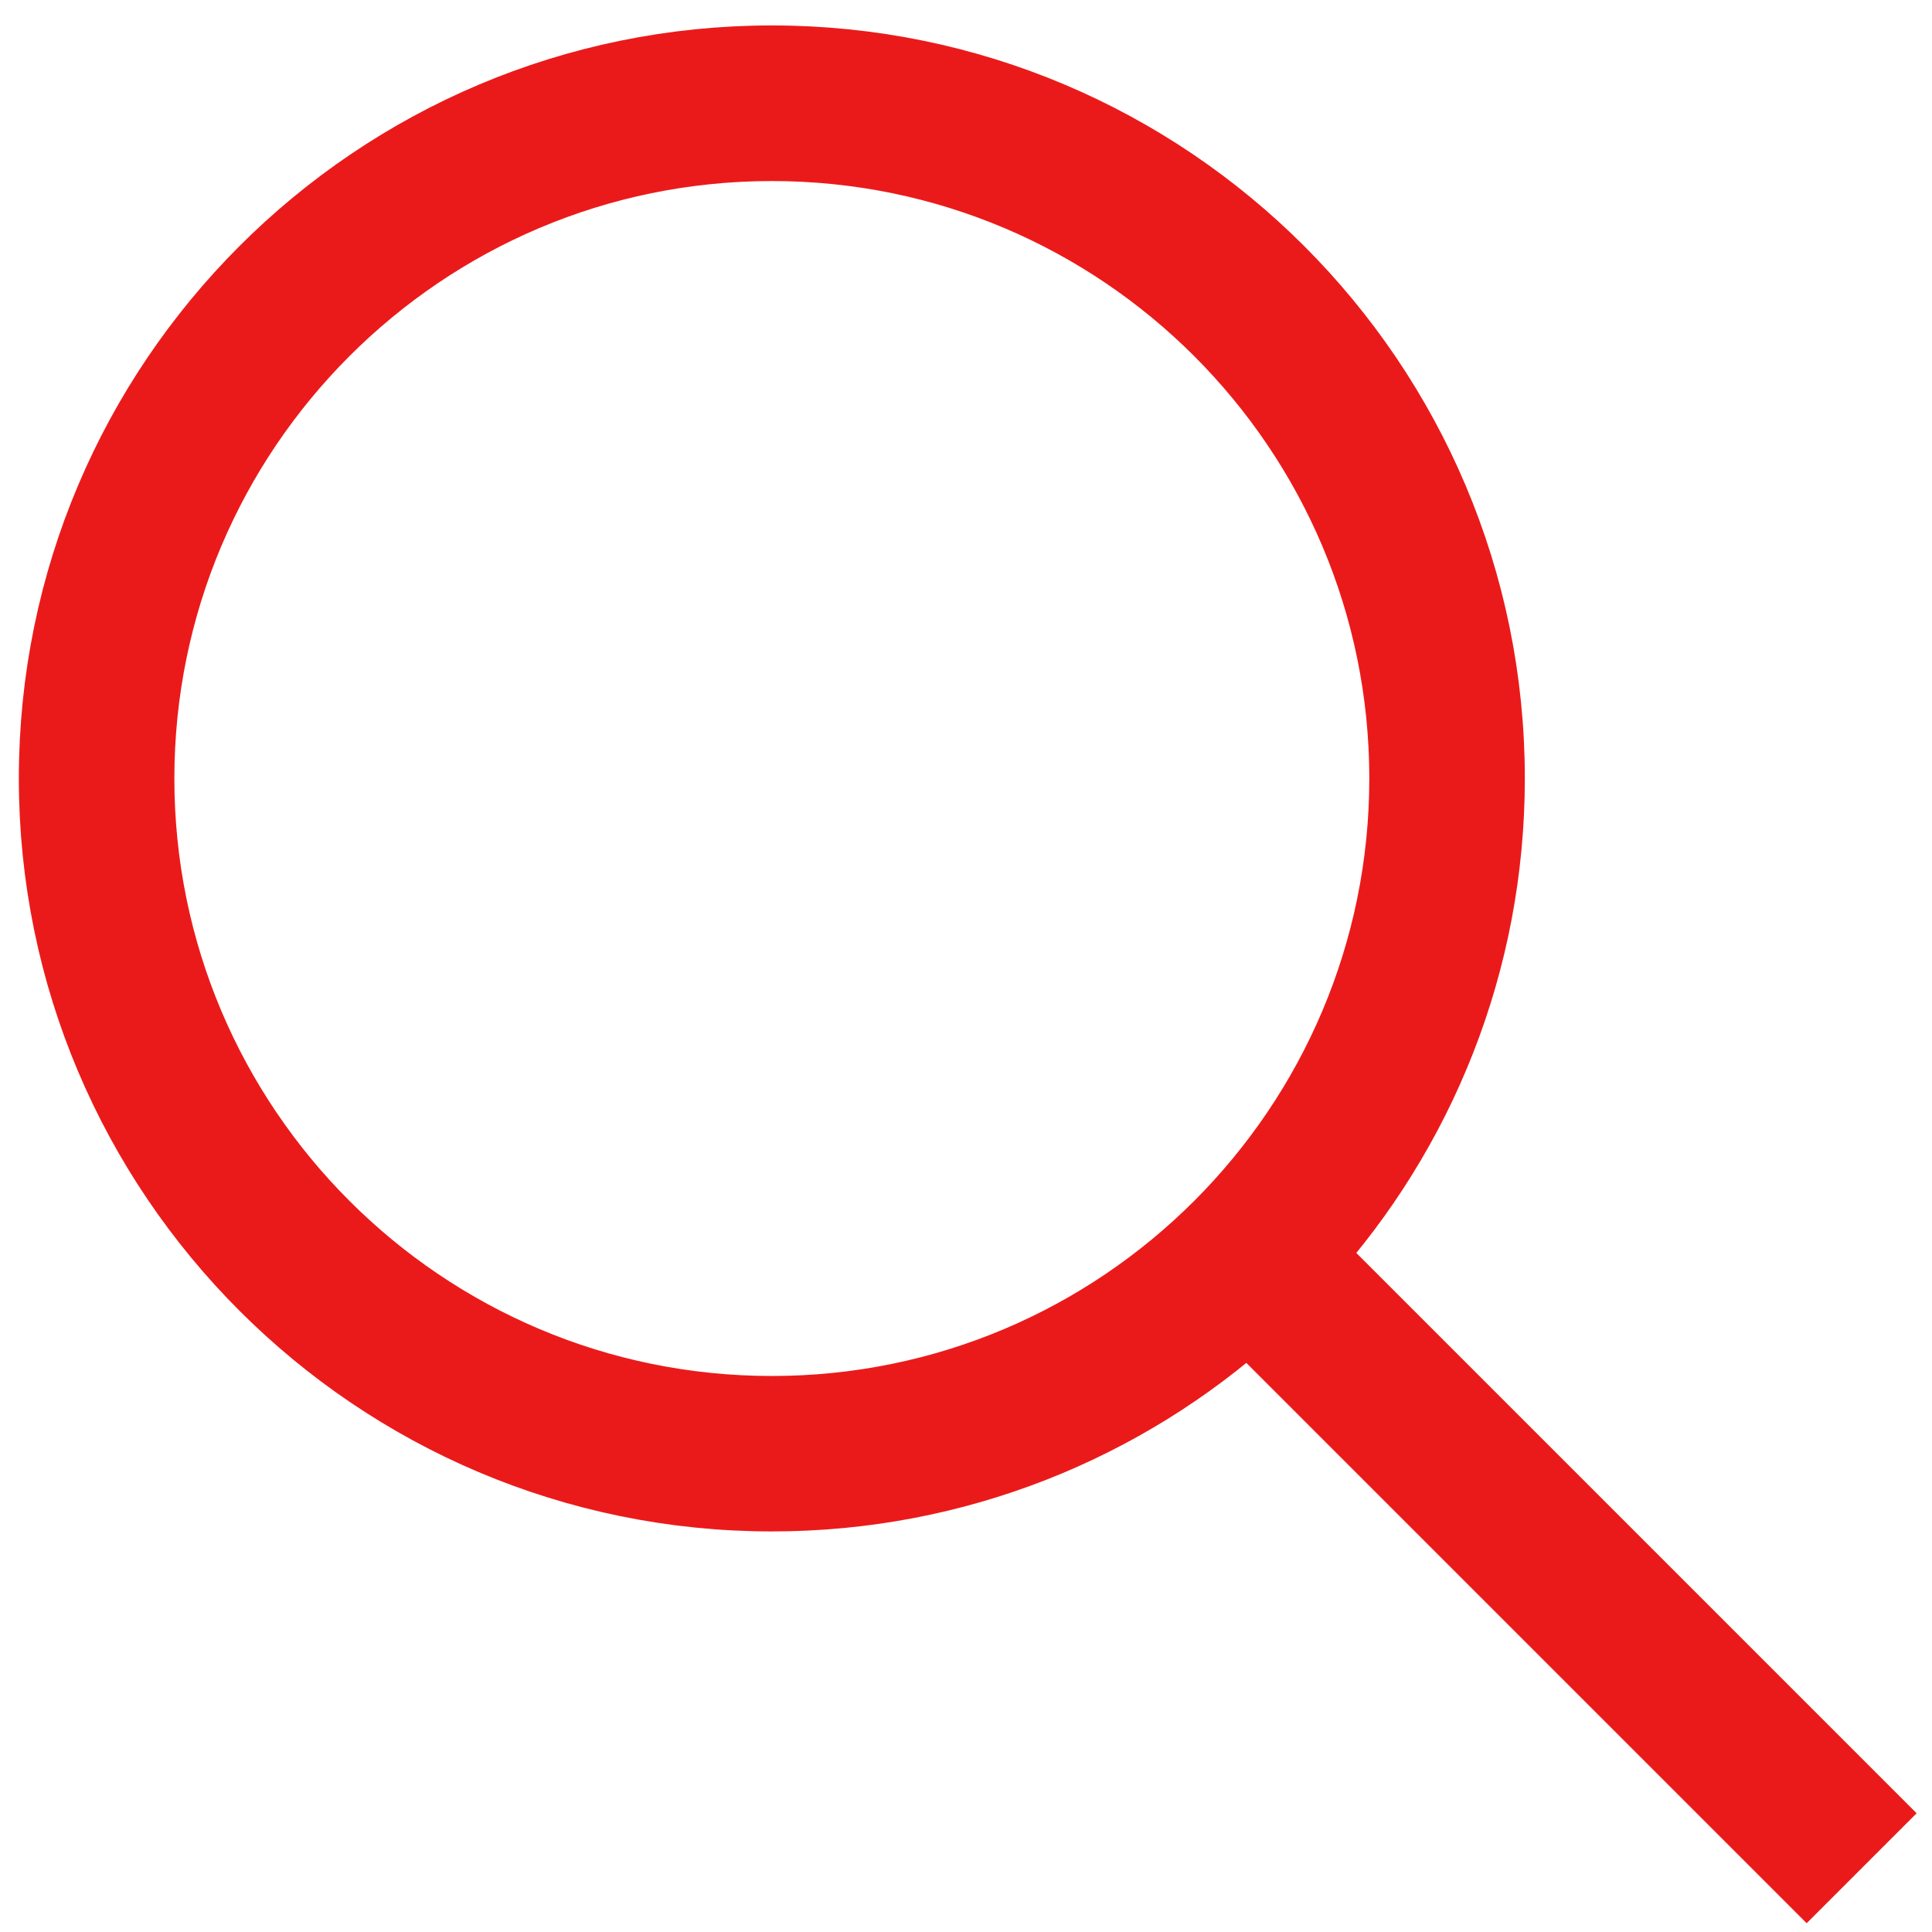
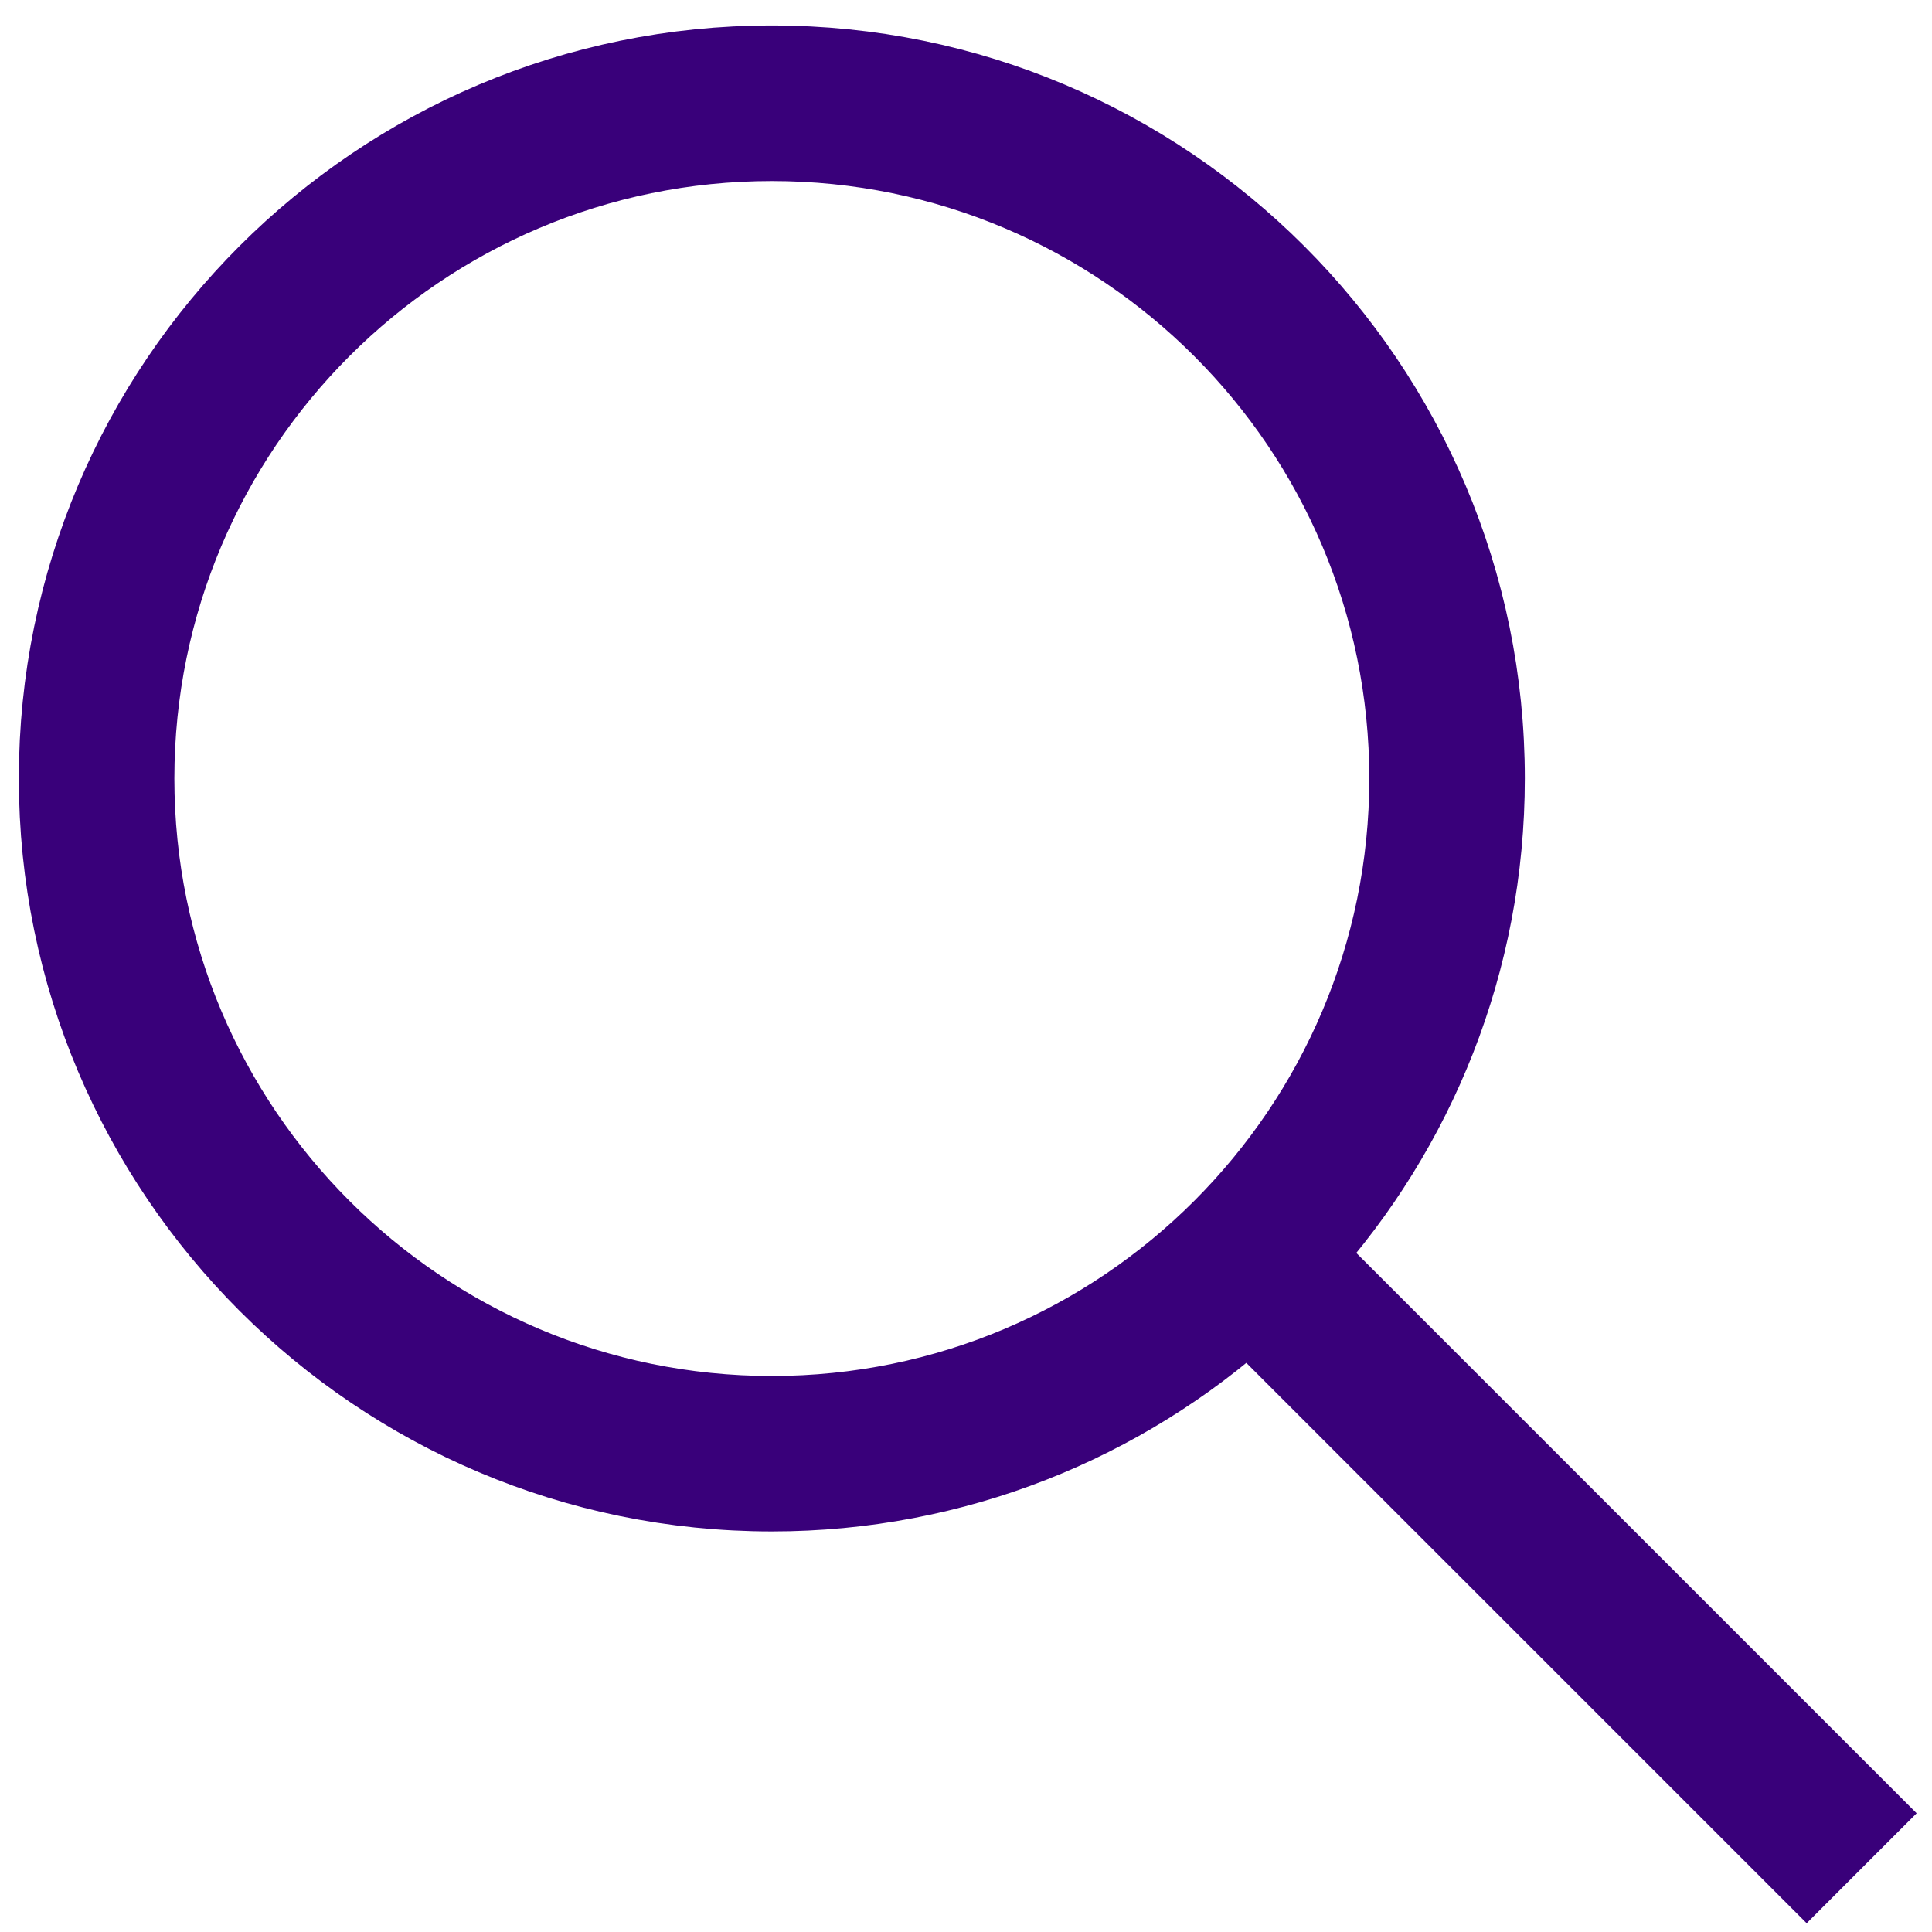
<svg xmlns="http://www.w3.org/2000/svg" width="24" height="24" fill-rule="evenodd" clip-rule="evenodd" style="">
  <rect id="backgroundrect" width="100%" height="100%" x="0" y="0" fill="none" stroke="none" />
  <g class="currentLayer" style="">
-     <path d="M15.509,16.25 c-1.569,1.414 -3.645,2.274 -5.921,2.274 c-4.886,0 -8.854,-3.967 -8.854,-8.854 s3.967,-8.854 8.854,-8.854 s8.854,3.967 8.854,8.854 c0,2.276 -0.86,4.352 -2.274,5.921 l6.934,6.934 l-0.659,0.659 l-6.934,-6.934 zm-5.921,-14.501 c4.372,0 7.922,3.55 7.922,7.922 s-3.55,7.922 -7.922,7.922 s-7.922,-3.55 -7.922,-7.922 s3.55,-7.922 7.922,-7.922 z" id="svg_1" class="" stroke="#eb1a1a" stroke-opacity="1" stroke-width="1" />
+     <path d="M15.509,16.25 c-1.569,1.414 -3.645,2.274 -5.921,2.274 c-4.886,0 -8.854,-3.967 -8.854,-8.854 s3.967,-8.854 8.854,-8.854 s8.854,3.967 8.854,8.854 c0,2.276 -0.86,4.352 -2.274,5.921 l6.934,6.934 l-0.659,0.659 l-6.934,-6.934 zm-5.921,-14.501 c4.372,0 7.922,3.55 7.922,7.922 s-3.55,7.922 -7.922,7.922 s-7.922,-3.55 -7.922,-7.922 s3.55,-7.922 7.922,-7.922 z" id="svg_1" class="selected" stroke="#39007a" stroke-opacity="1" stroke-width="1" fill="none" />
  </g>
</svg>
